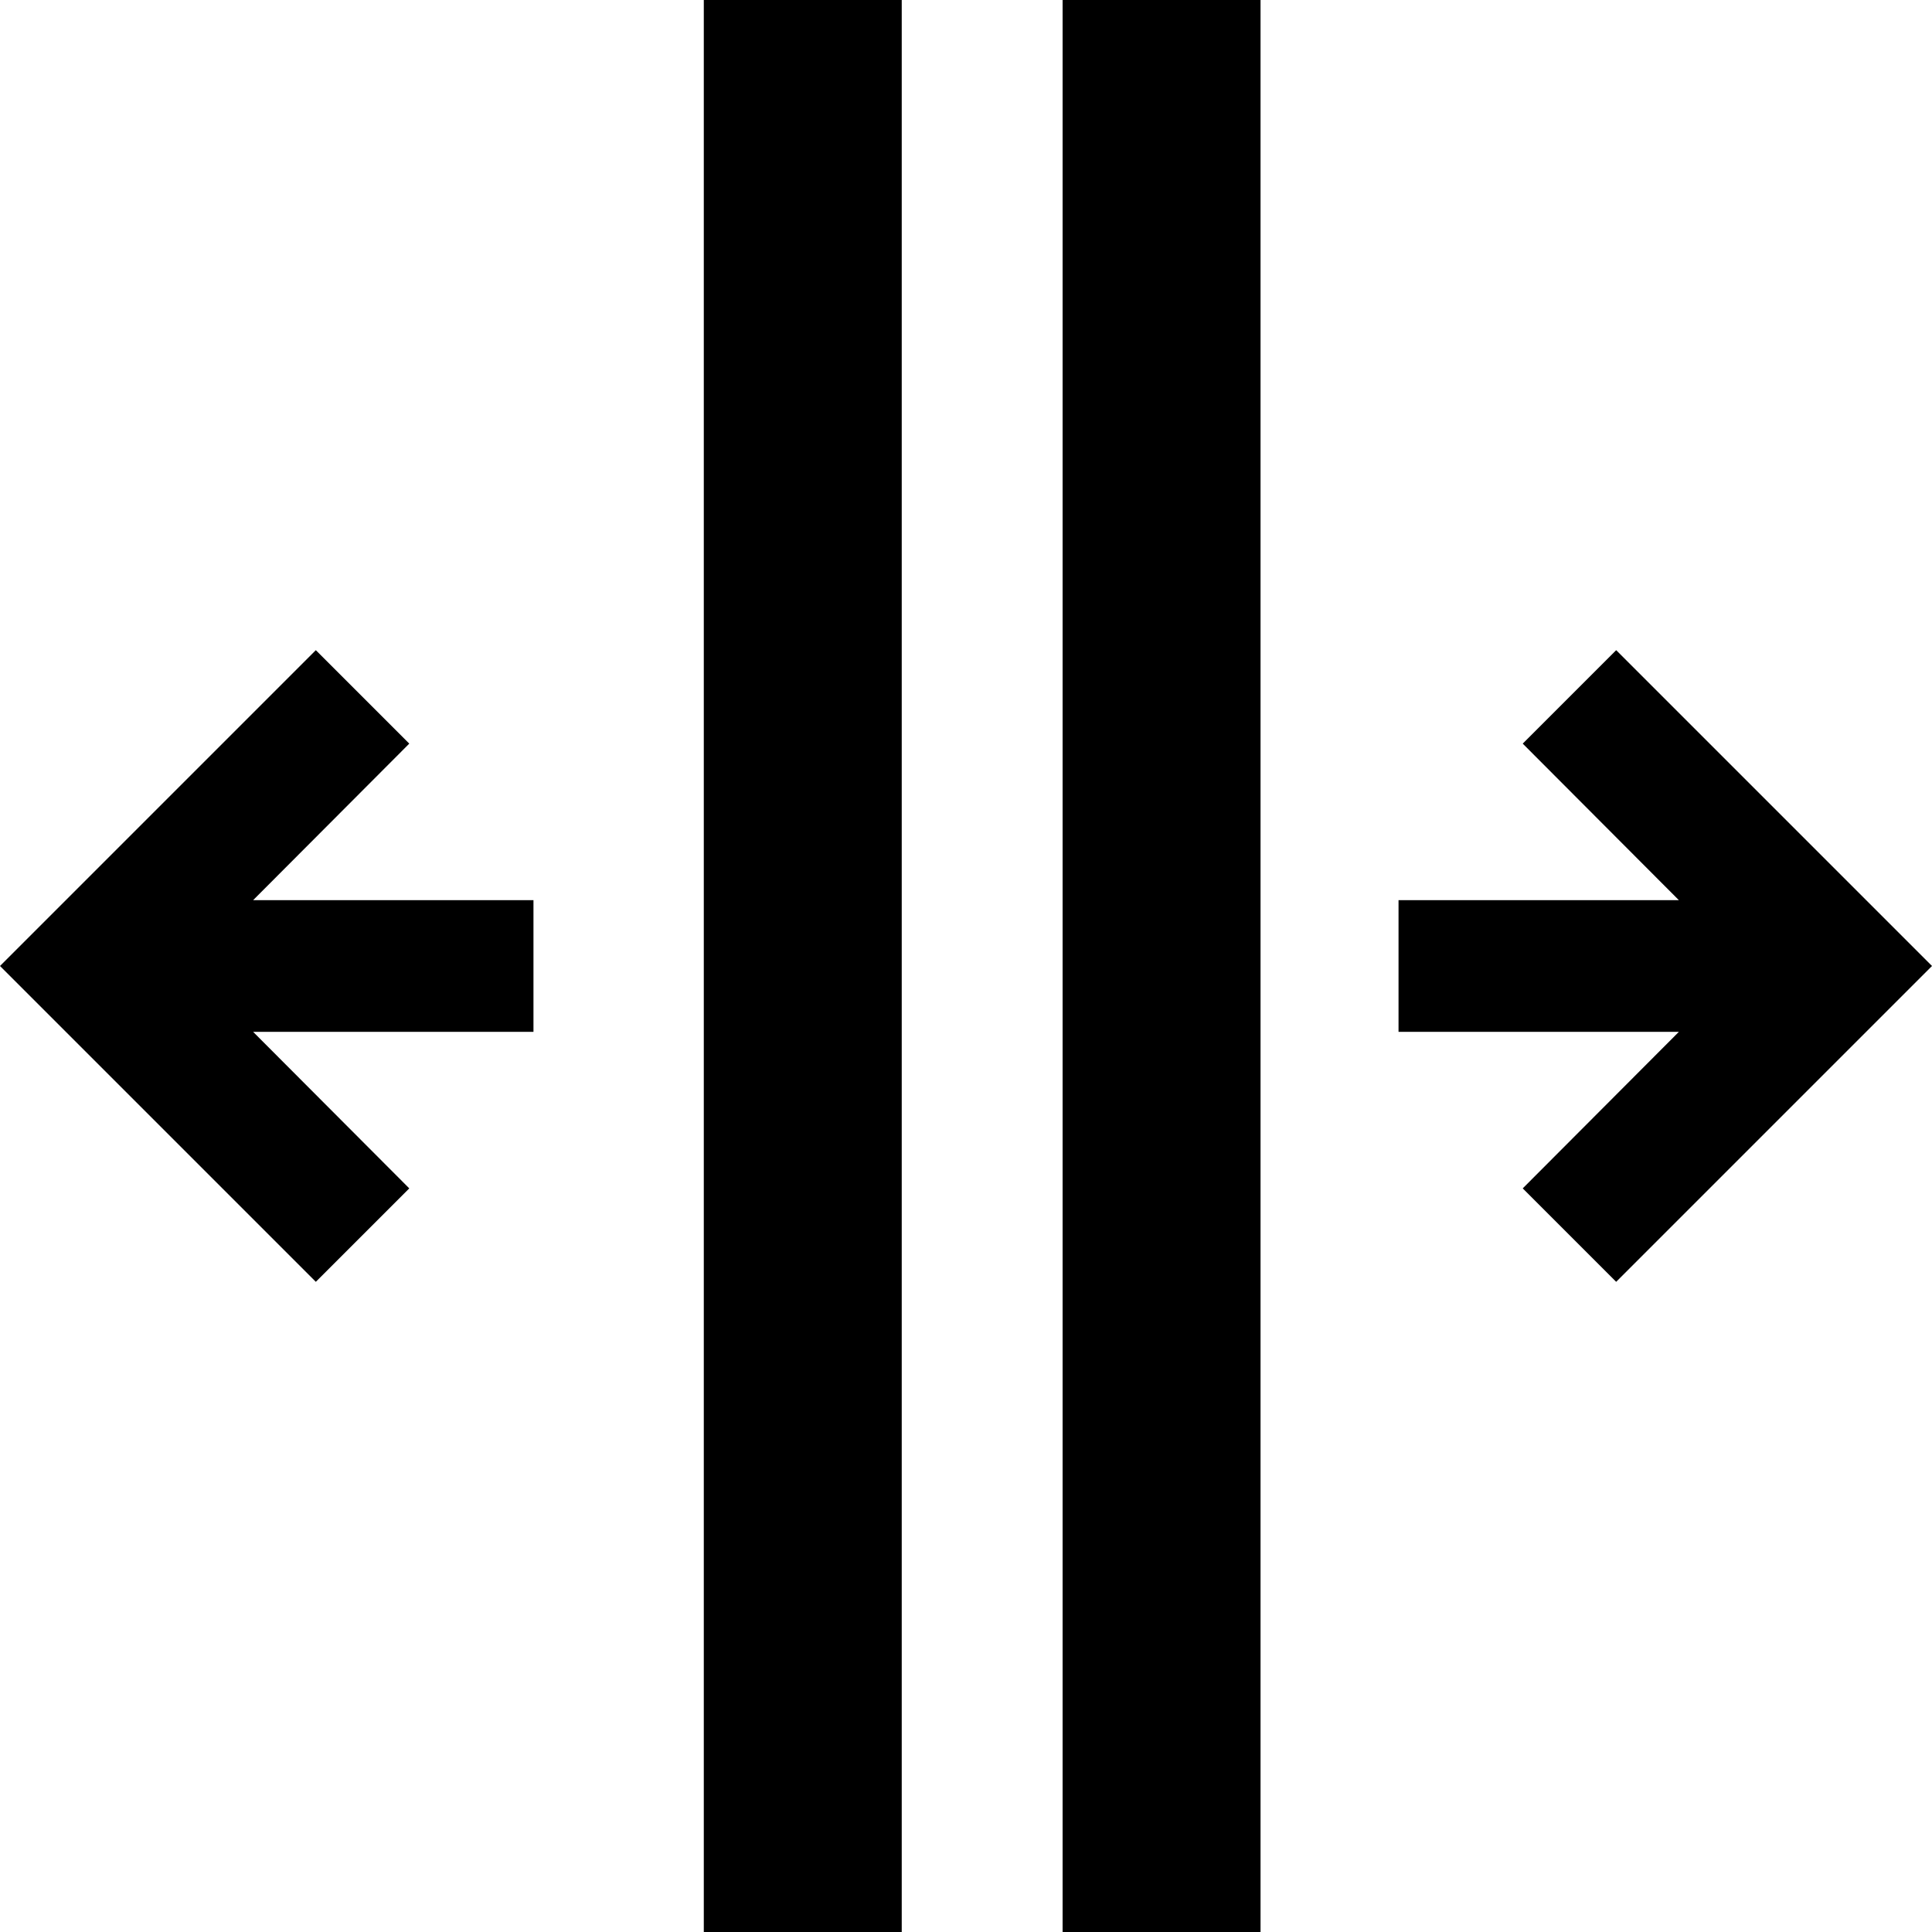
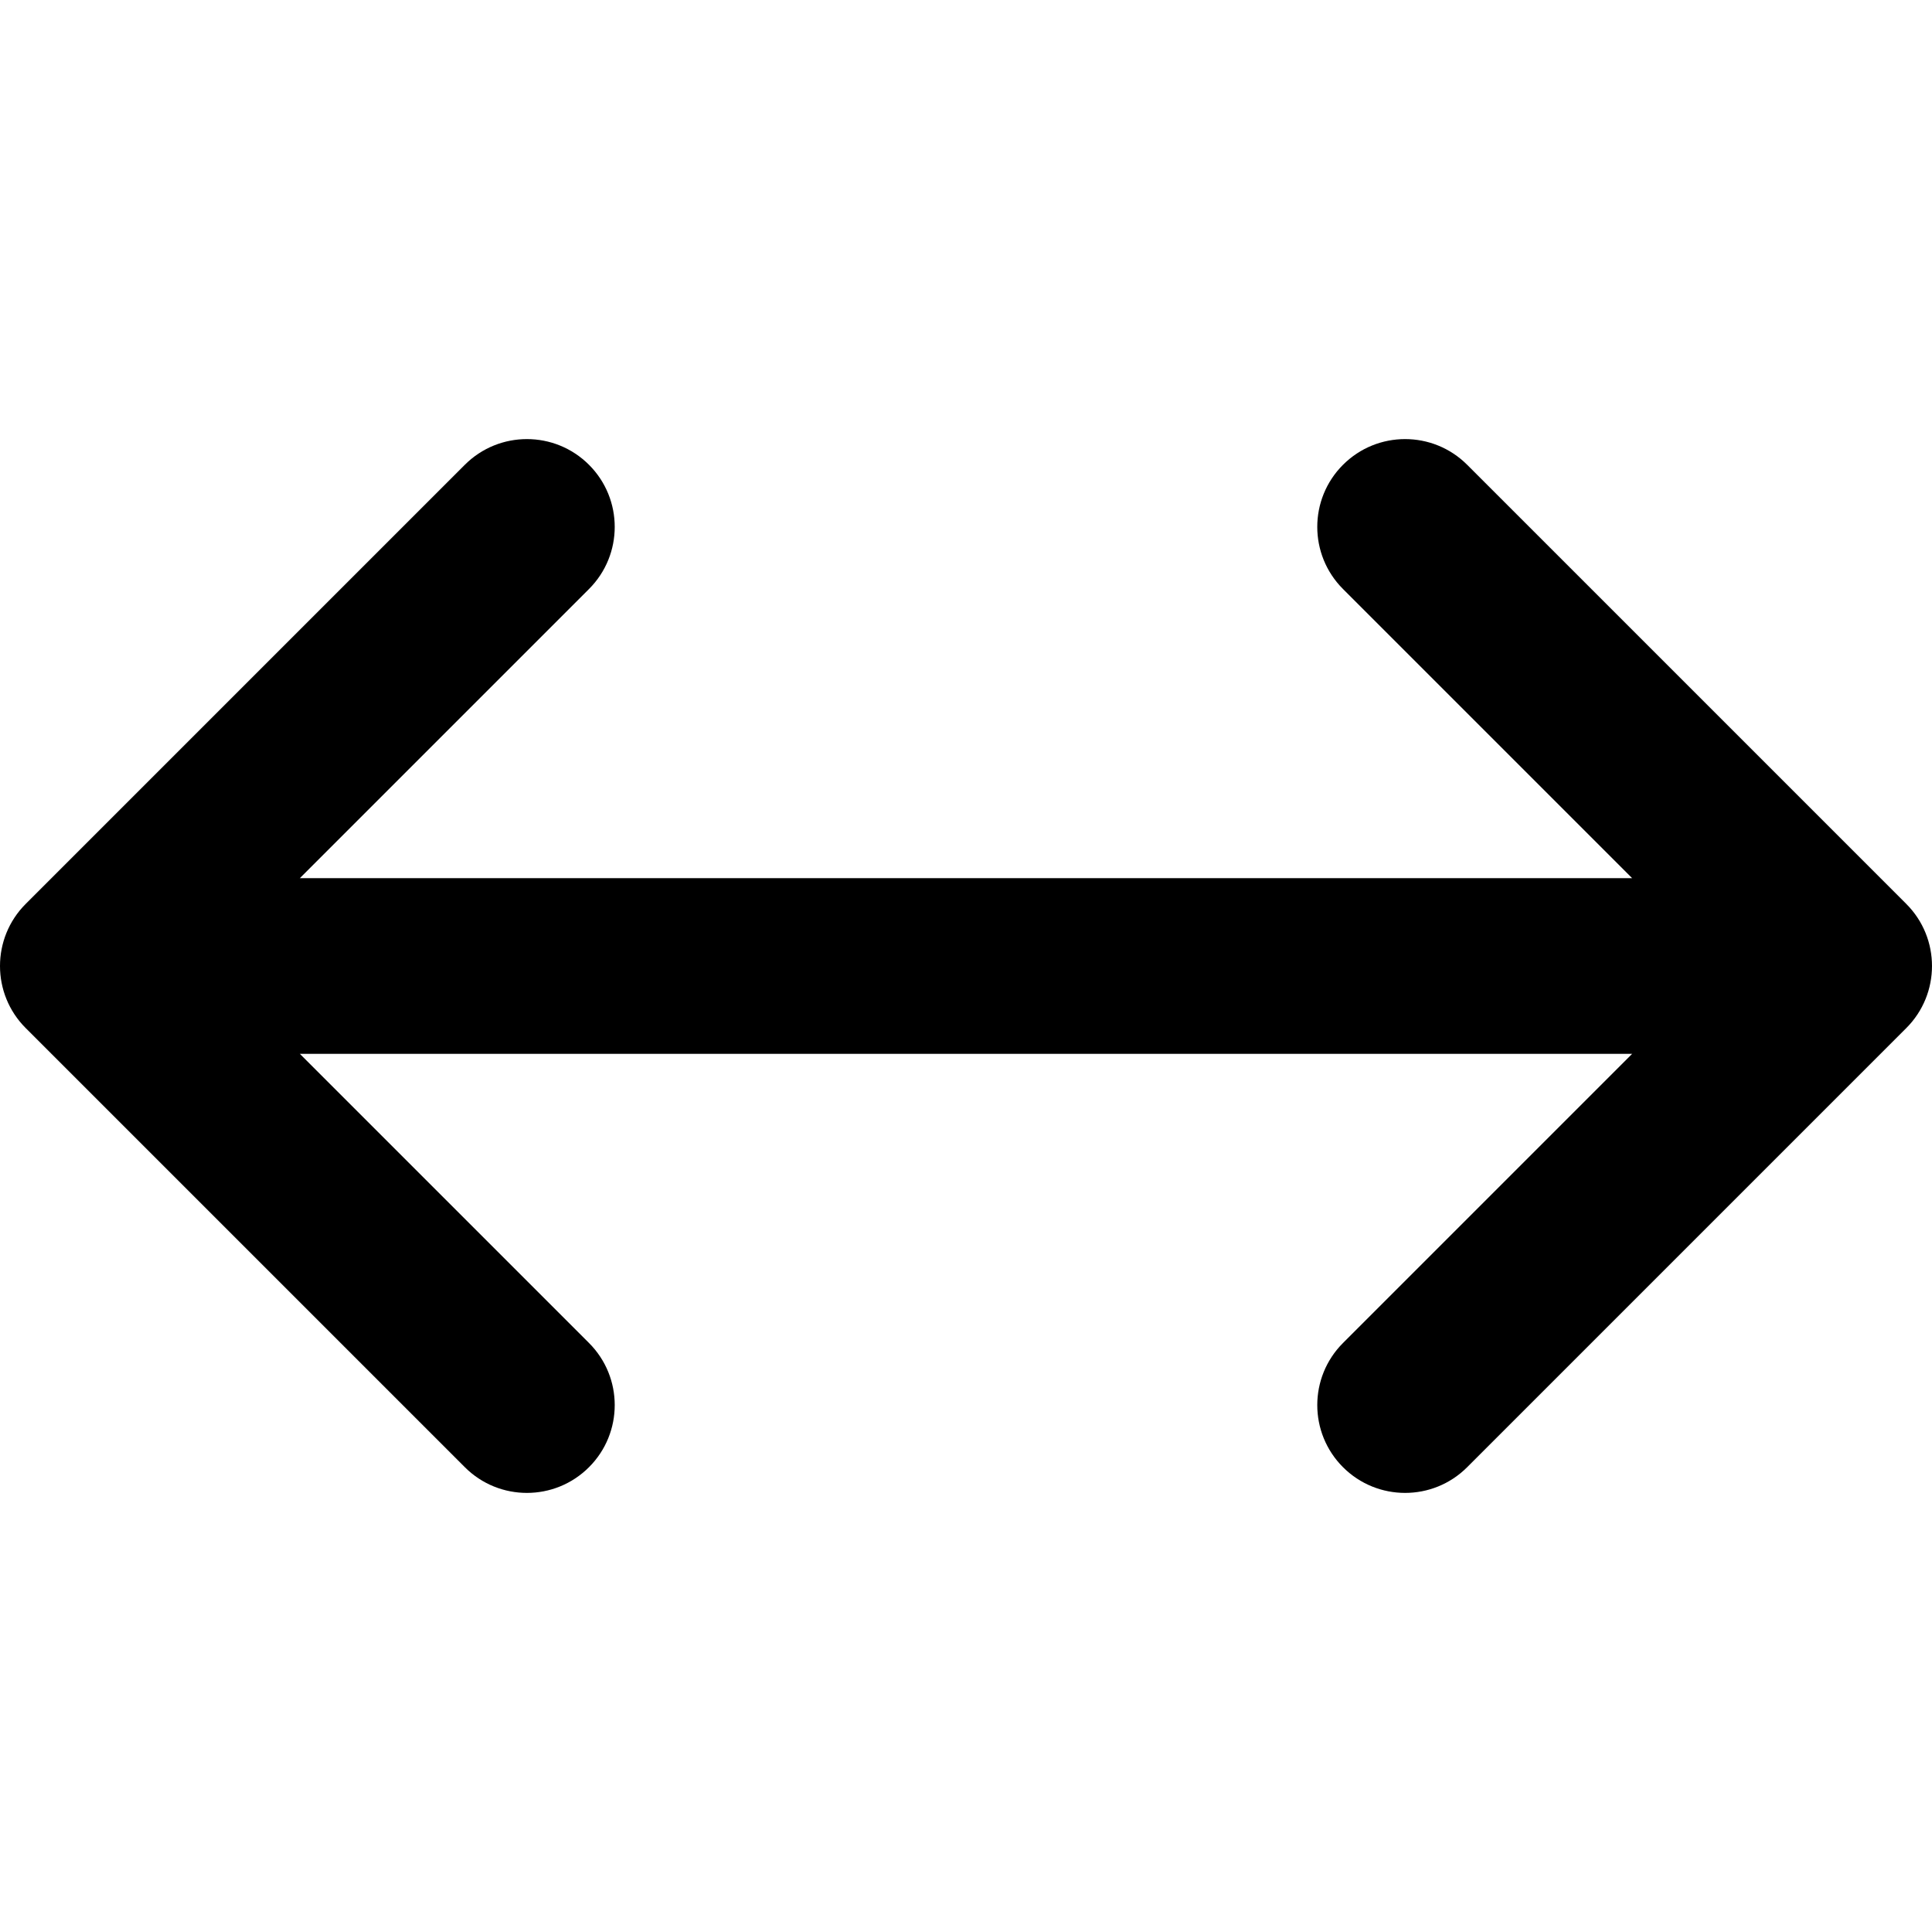
- <svg xmlns="http://www.w3.org/2000/svg" fill="#000000" version="1.1" id="Capa_1" viewBox="0 0 490 490" xml:space="preserve">
-   <g>
-     <g>
-       <g>
-         <polygon points="425.8,228.3 354.7,228.3 354.7,261.7 425.8,261.7 386.2,301.4 409.9,325.1 490,245 409.9,164.9 386.2,188.6         " />
-         <polygon points="64.2,261.7 135.3,261.7 135.3,228.3 64.2,228.3 103.8,188.6 80.1,164.9 0,245 80.1,325.1 103.8,301.4    " />
-         <rect x="178.5" width="50.2" height="490" />
-         <rect x="269.5" width="50.2" height="490" />
-       </g>
-     </g>
+ <svg xmlns="http://www.w3.org/2000/svg" fill="#000000" height="800px" width="800px" version="1.1" id="Layer_1" viewBox="0 0 330 330" xml:space="preserve">
+   <g id="SVGRepo_bgCarrier" stroke-width="0" />
+   <g id="SVGRepo_tracerCarrier" stroke-linecap="round" stroke-linejoin="round" />
+   <g id="SVGRepo_iconCarrier">
+     <path id="XMLID_21_" d="M79.394,250.606C82.323,253.535,86.161,255,90,255c3.839,0,7.678-1.465,10.606-4.394 c5.858-5.857,5.858-15.355,0-21.213L51.213,180h227.574l-49.393,49.394c-5.858,5.857-5.858,15.355,0,21.213 C232.322,253.535,236.161,255,240,255s7.678-1.465,10.606-4.394l75-75c5.858-5.857,5.858-15.355,0-21.213l-75-75 c-5.857-5.857-15.355-5.857-21.213,0c-5.858,5.857-5.858,15.355,0,21.213L278.787,150H51.213l49.393-49.394 c5.858-5.857,5.858-15.355,0-21.213c-5.857-5.857-15.355-5.857-21.213,0l-75,75c-5.858,5.857-5.858,15.355,0,21.213L79.394,250.606z " />
  </g>
</svg>
